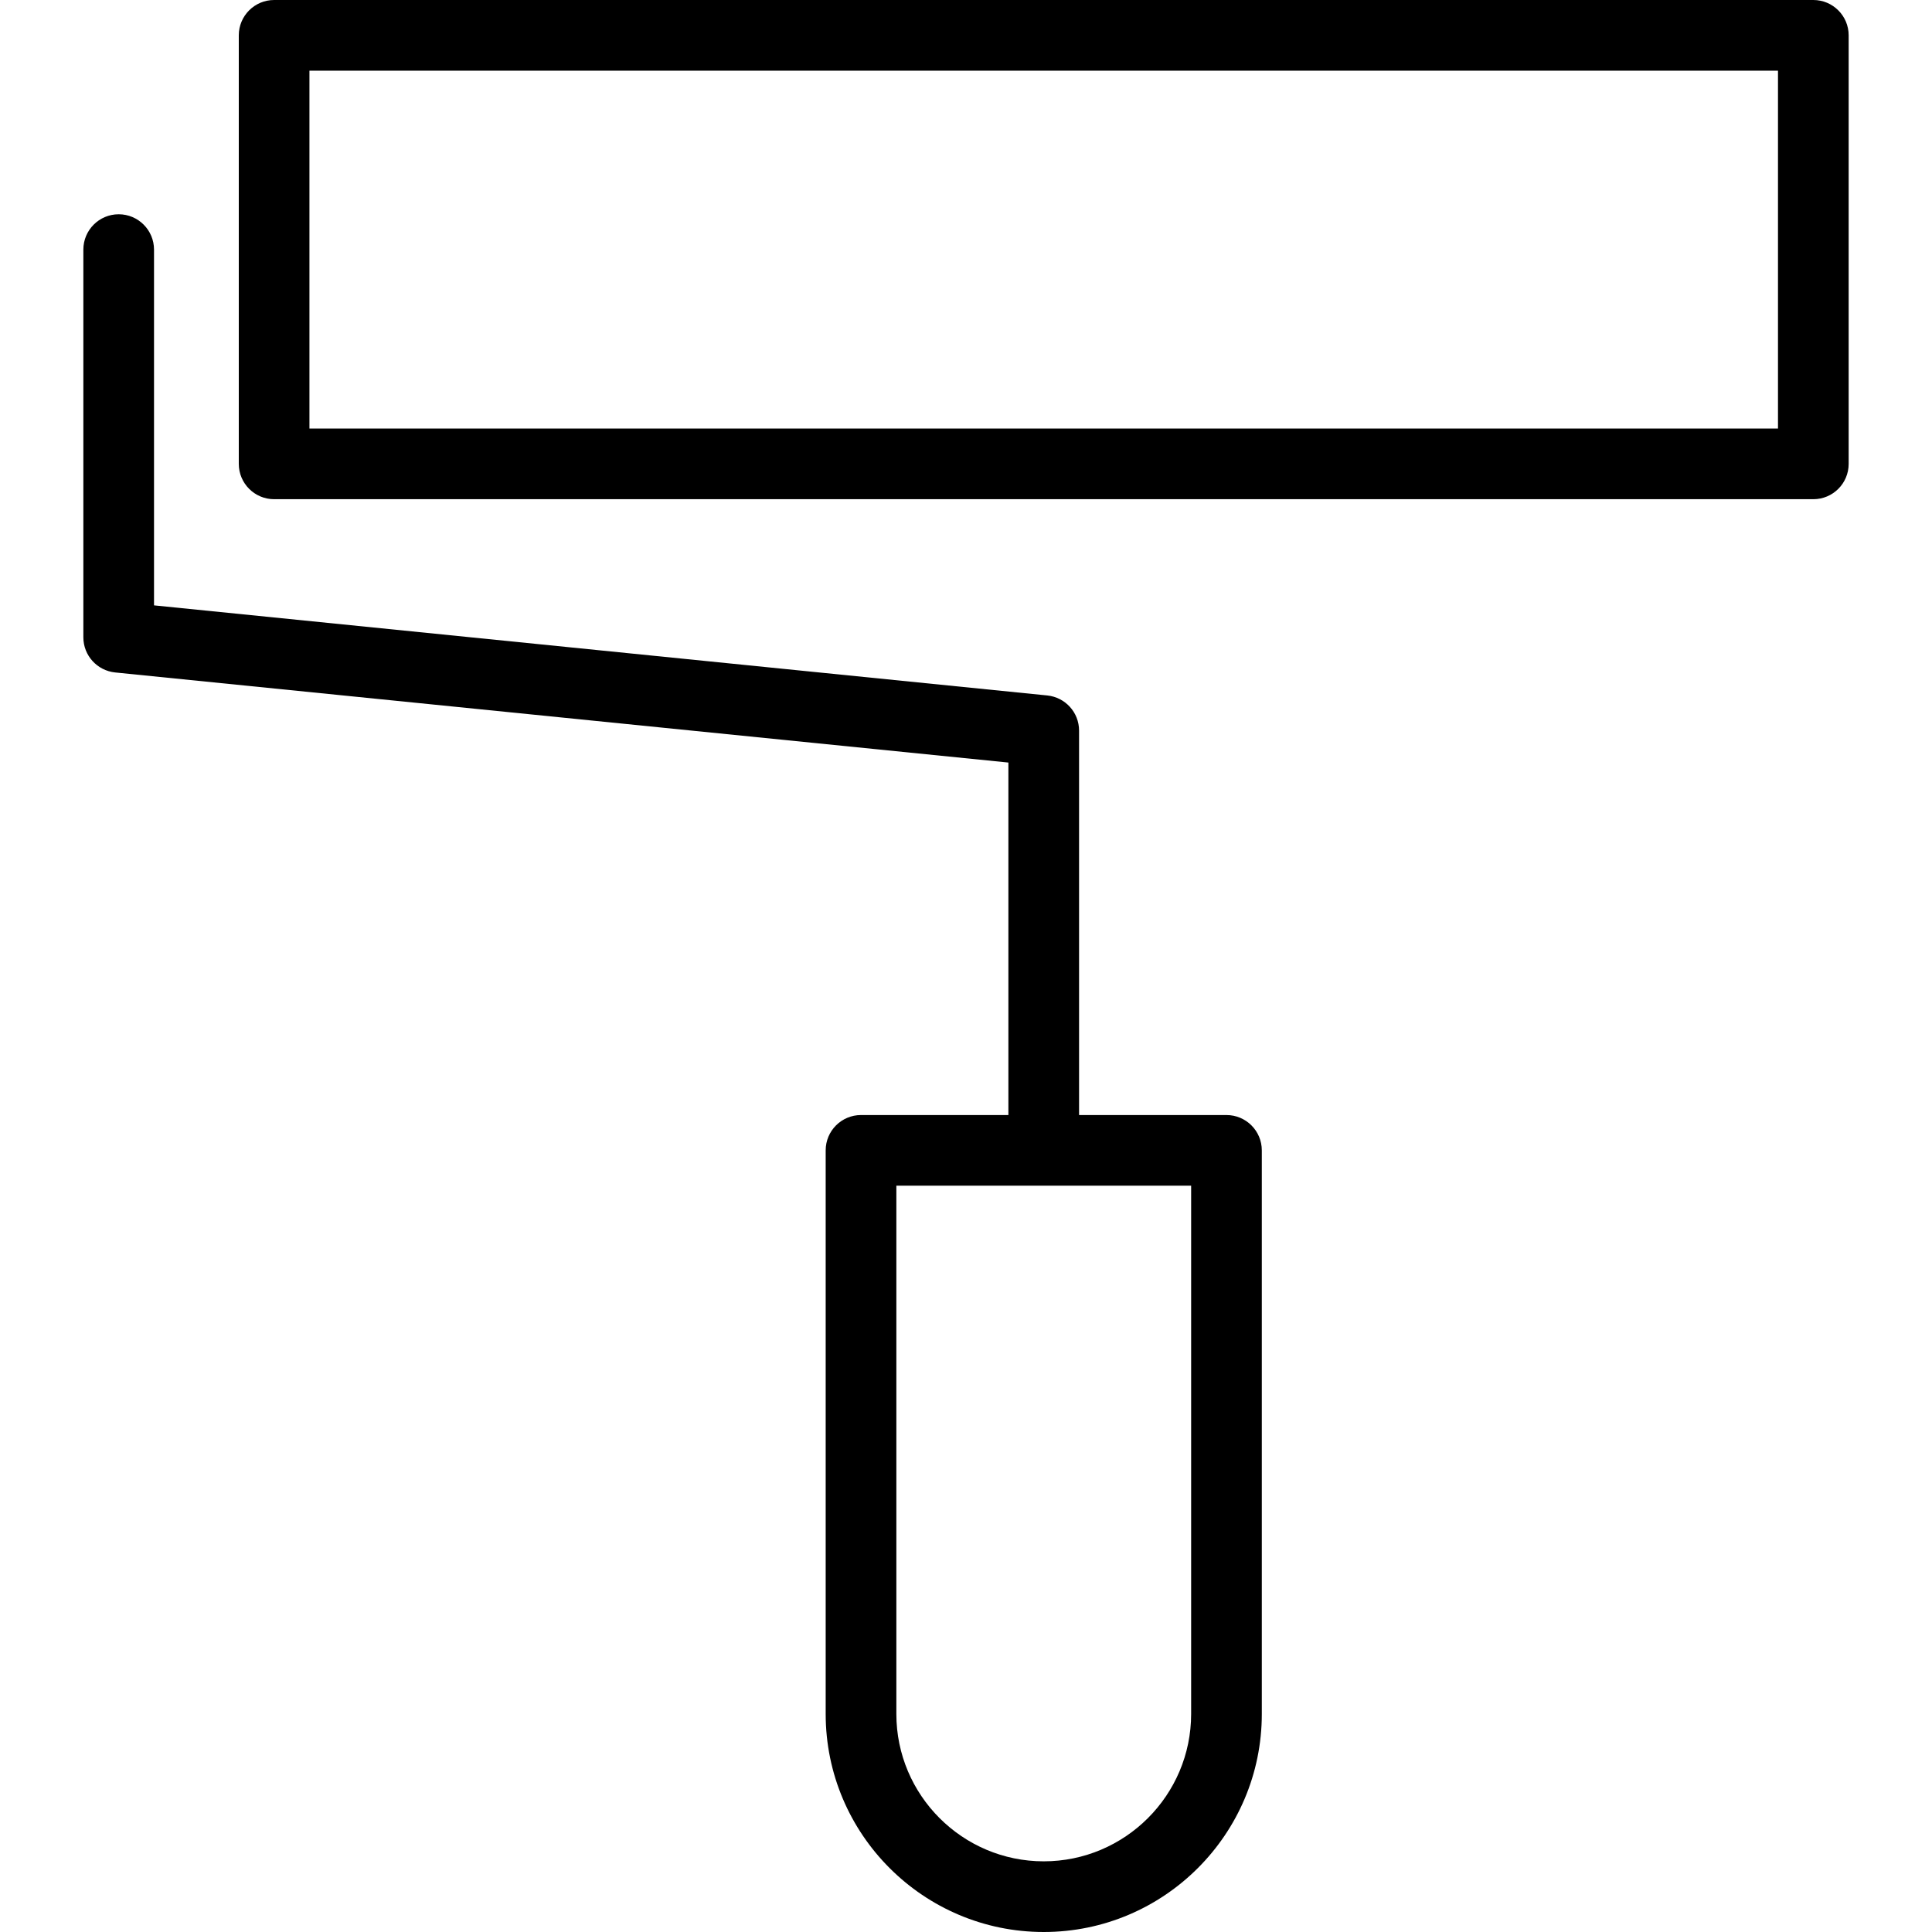
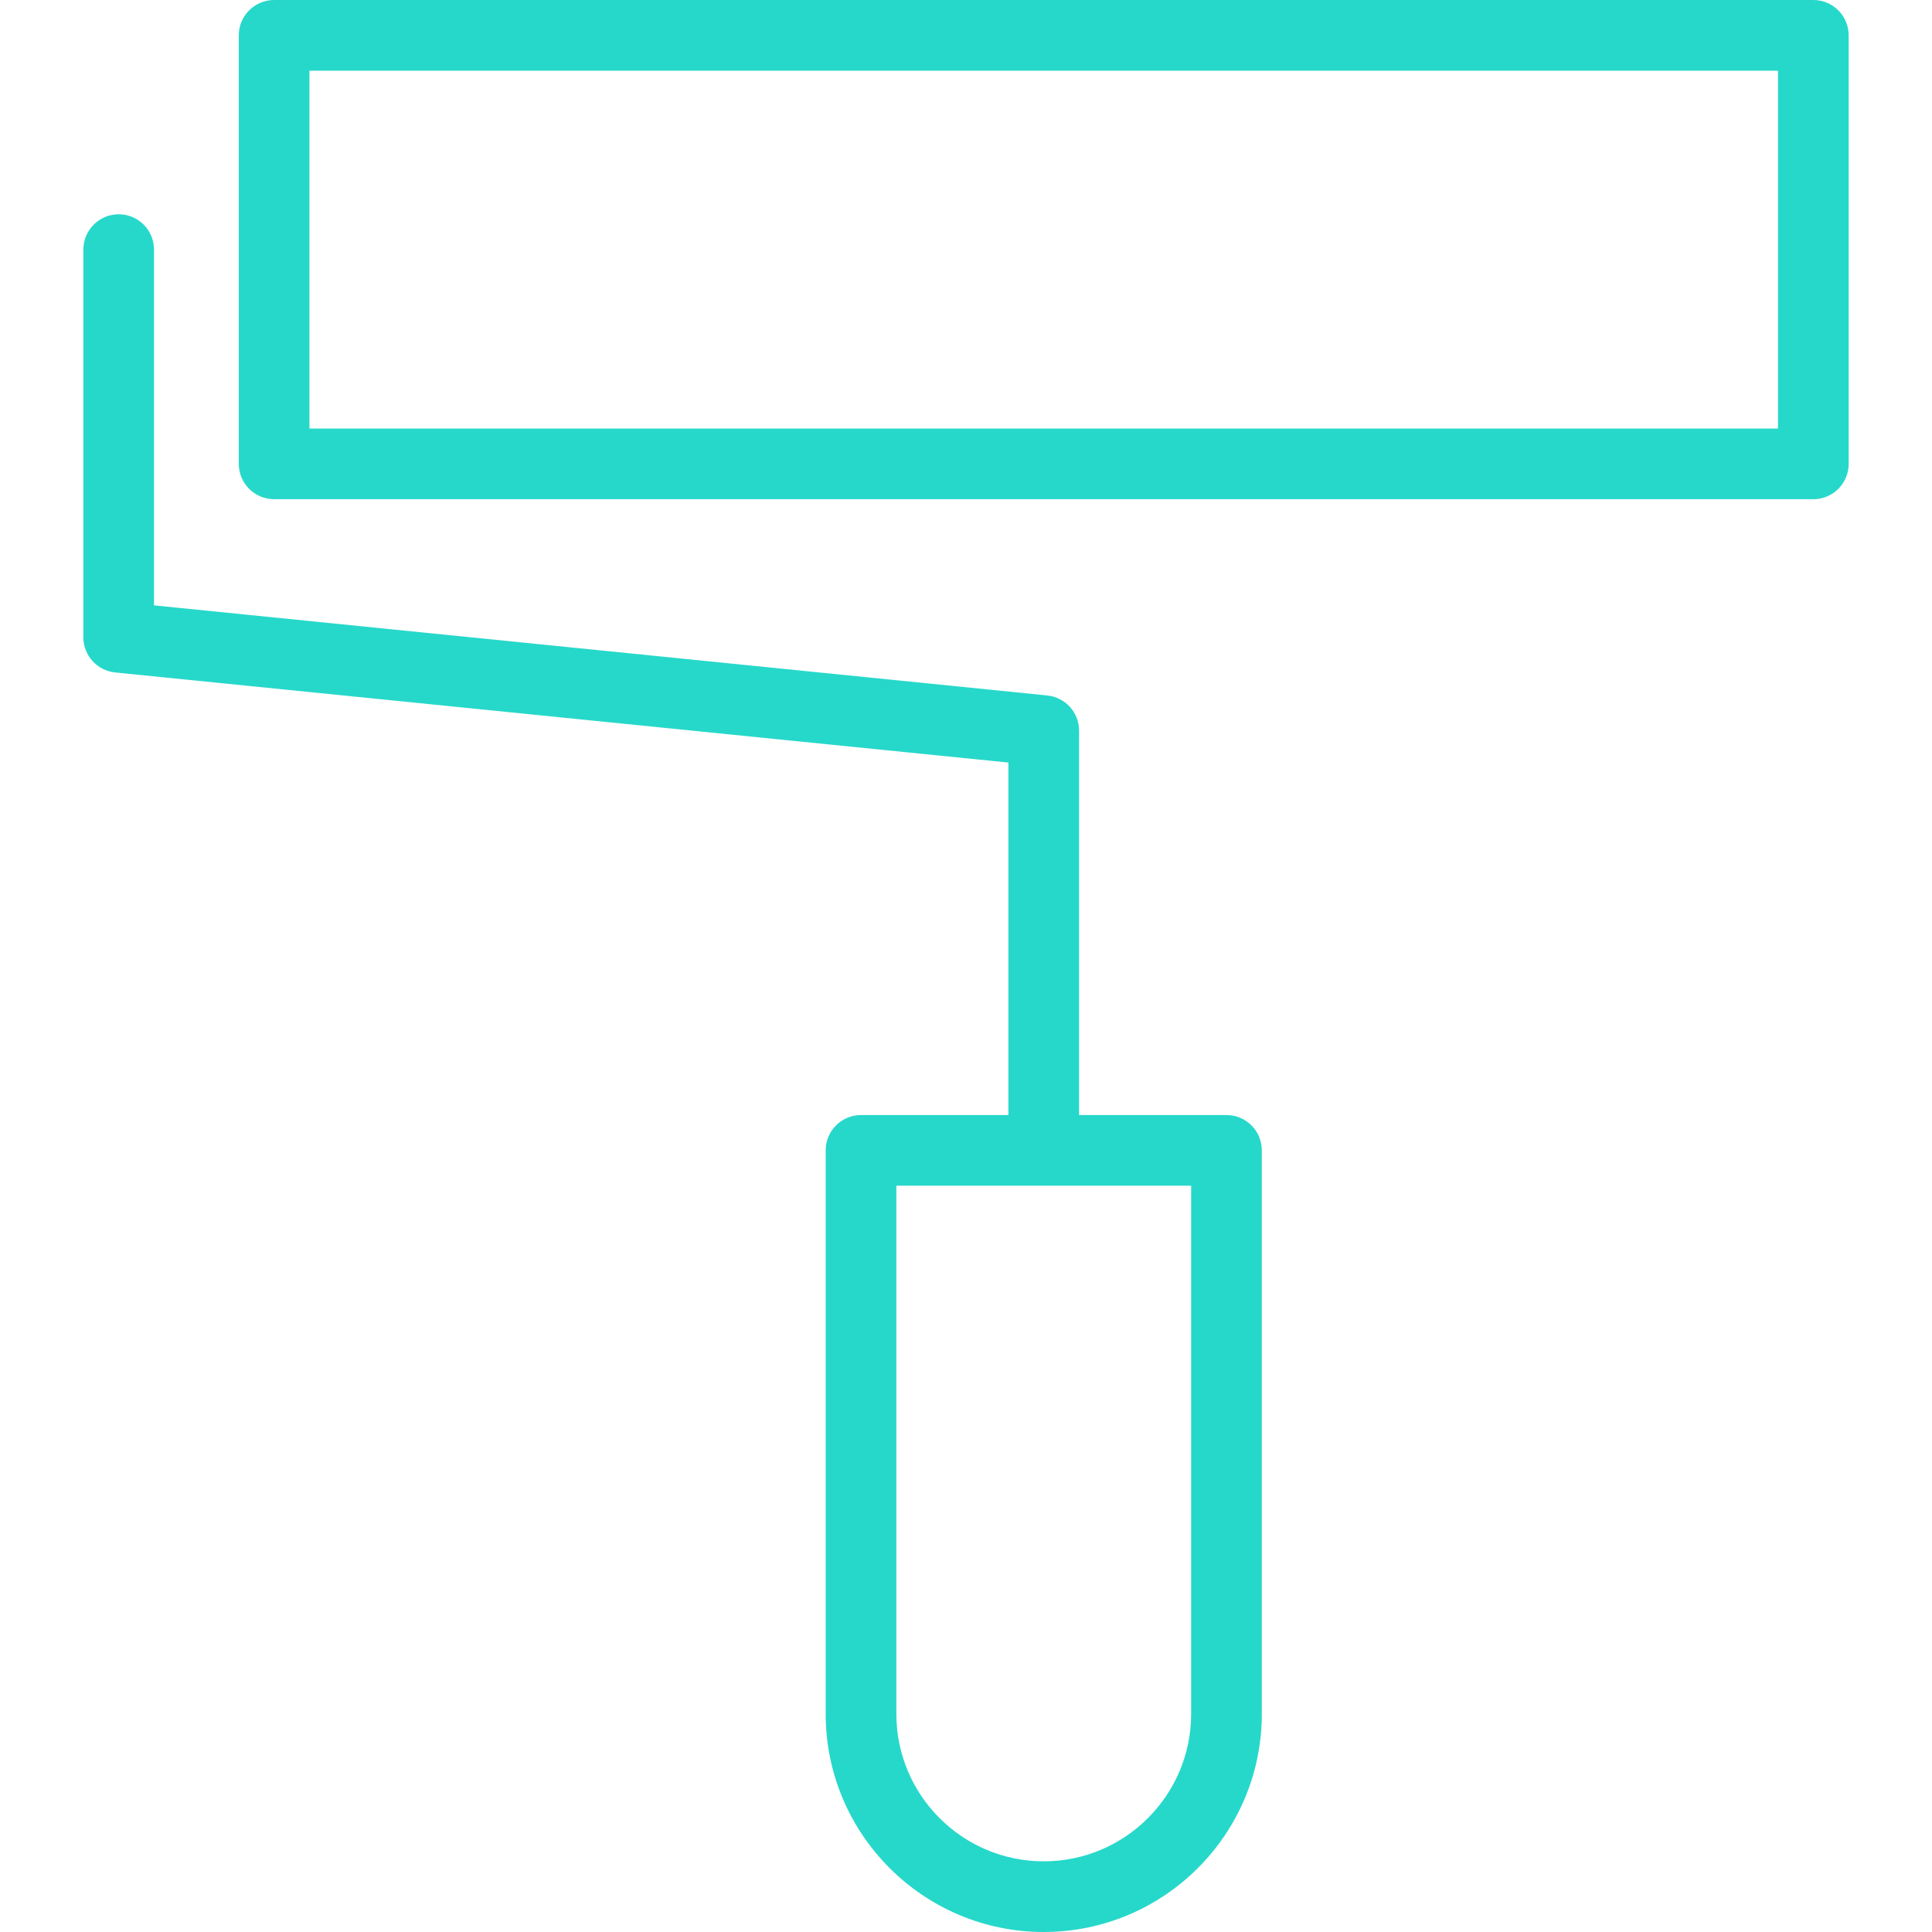
- <svg xmlns="http://www.w3.org/2000/svg" fill="#000000" version="1.1" id="Capa_1" width="800px" height="800px" viewBox="0 0 191.606 191.606" xml:space="preserve">
+ <svg xmlns="http://www.w3.org/2000/svg" fill="rgb(38 216 202)" version="1.1" id="Capa_1" width="800px" height="800px" viewBox="0 0 191.606 191.606" xml:space="preserve">
  <g>
    <path d="M11.771,21.25c-1.936,0-3.504,1.57-3.504,3.504v38.45c0,1.802,1.364,3.304,3.153,3.487l88.587,8.935v34.958H85.391   c-1.933,0-3.504,1.567-3.504,3.504v55.897c0,11.923,9.7,21.621,21.625,21.621c11.926,0,21.628-9.698,21.628-21.621v-55.897   c0-1.937-1.574-3.504-3.504-3.504h-14.62V72.459c0-1.802-1.362-3.304-3.155-3.487l-88.586-8.935V24.754   C15.274,22.82,13.704,21.25,11.771,21.25z M118.131,169.985c0,8.056-6.557,14.612-14.619,14.612   c-8.06,0-14.616-6.557-14.616-14.612v-52.394h29.235V169.985z" />
    <path d="M183.341,46.004v-42.5c0-1.934-1.571-3.504-3.505-3.504H27.186c-1.934,0-3.504,1.571-3.504,3.504v42.5   c0,1.936,1.571,3.504,3.504,3.504h152.65C181.776,49.508,183.341,47.939,183.341,46.004z M176.332,42.5H30.689V7.009h145.643V42.5z   " />
  </g>
</svg>
